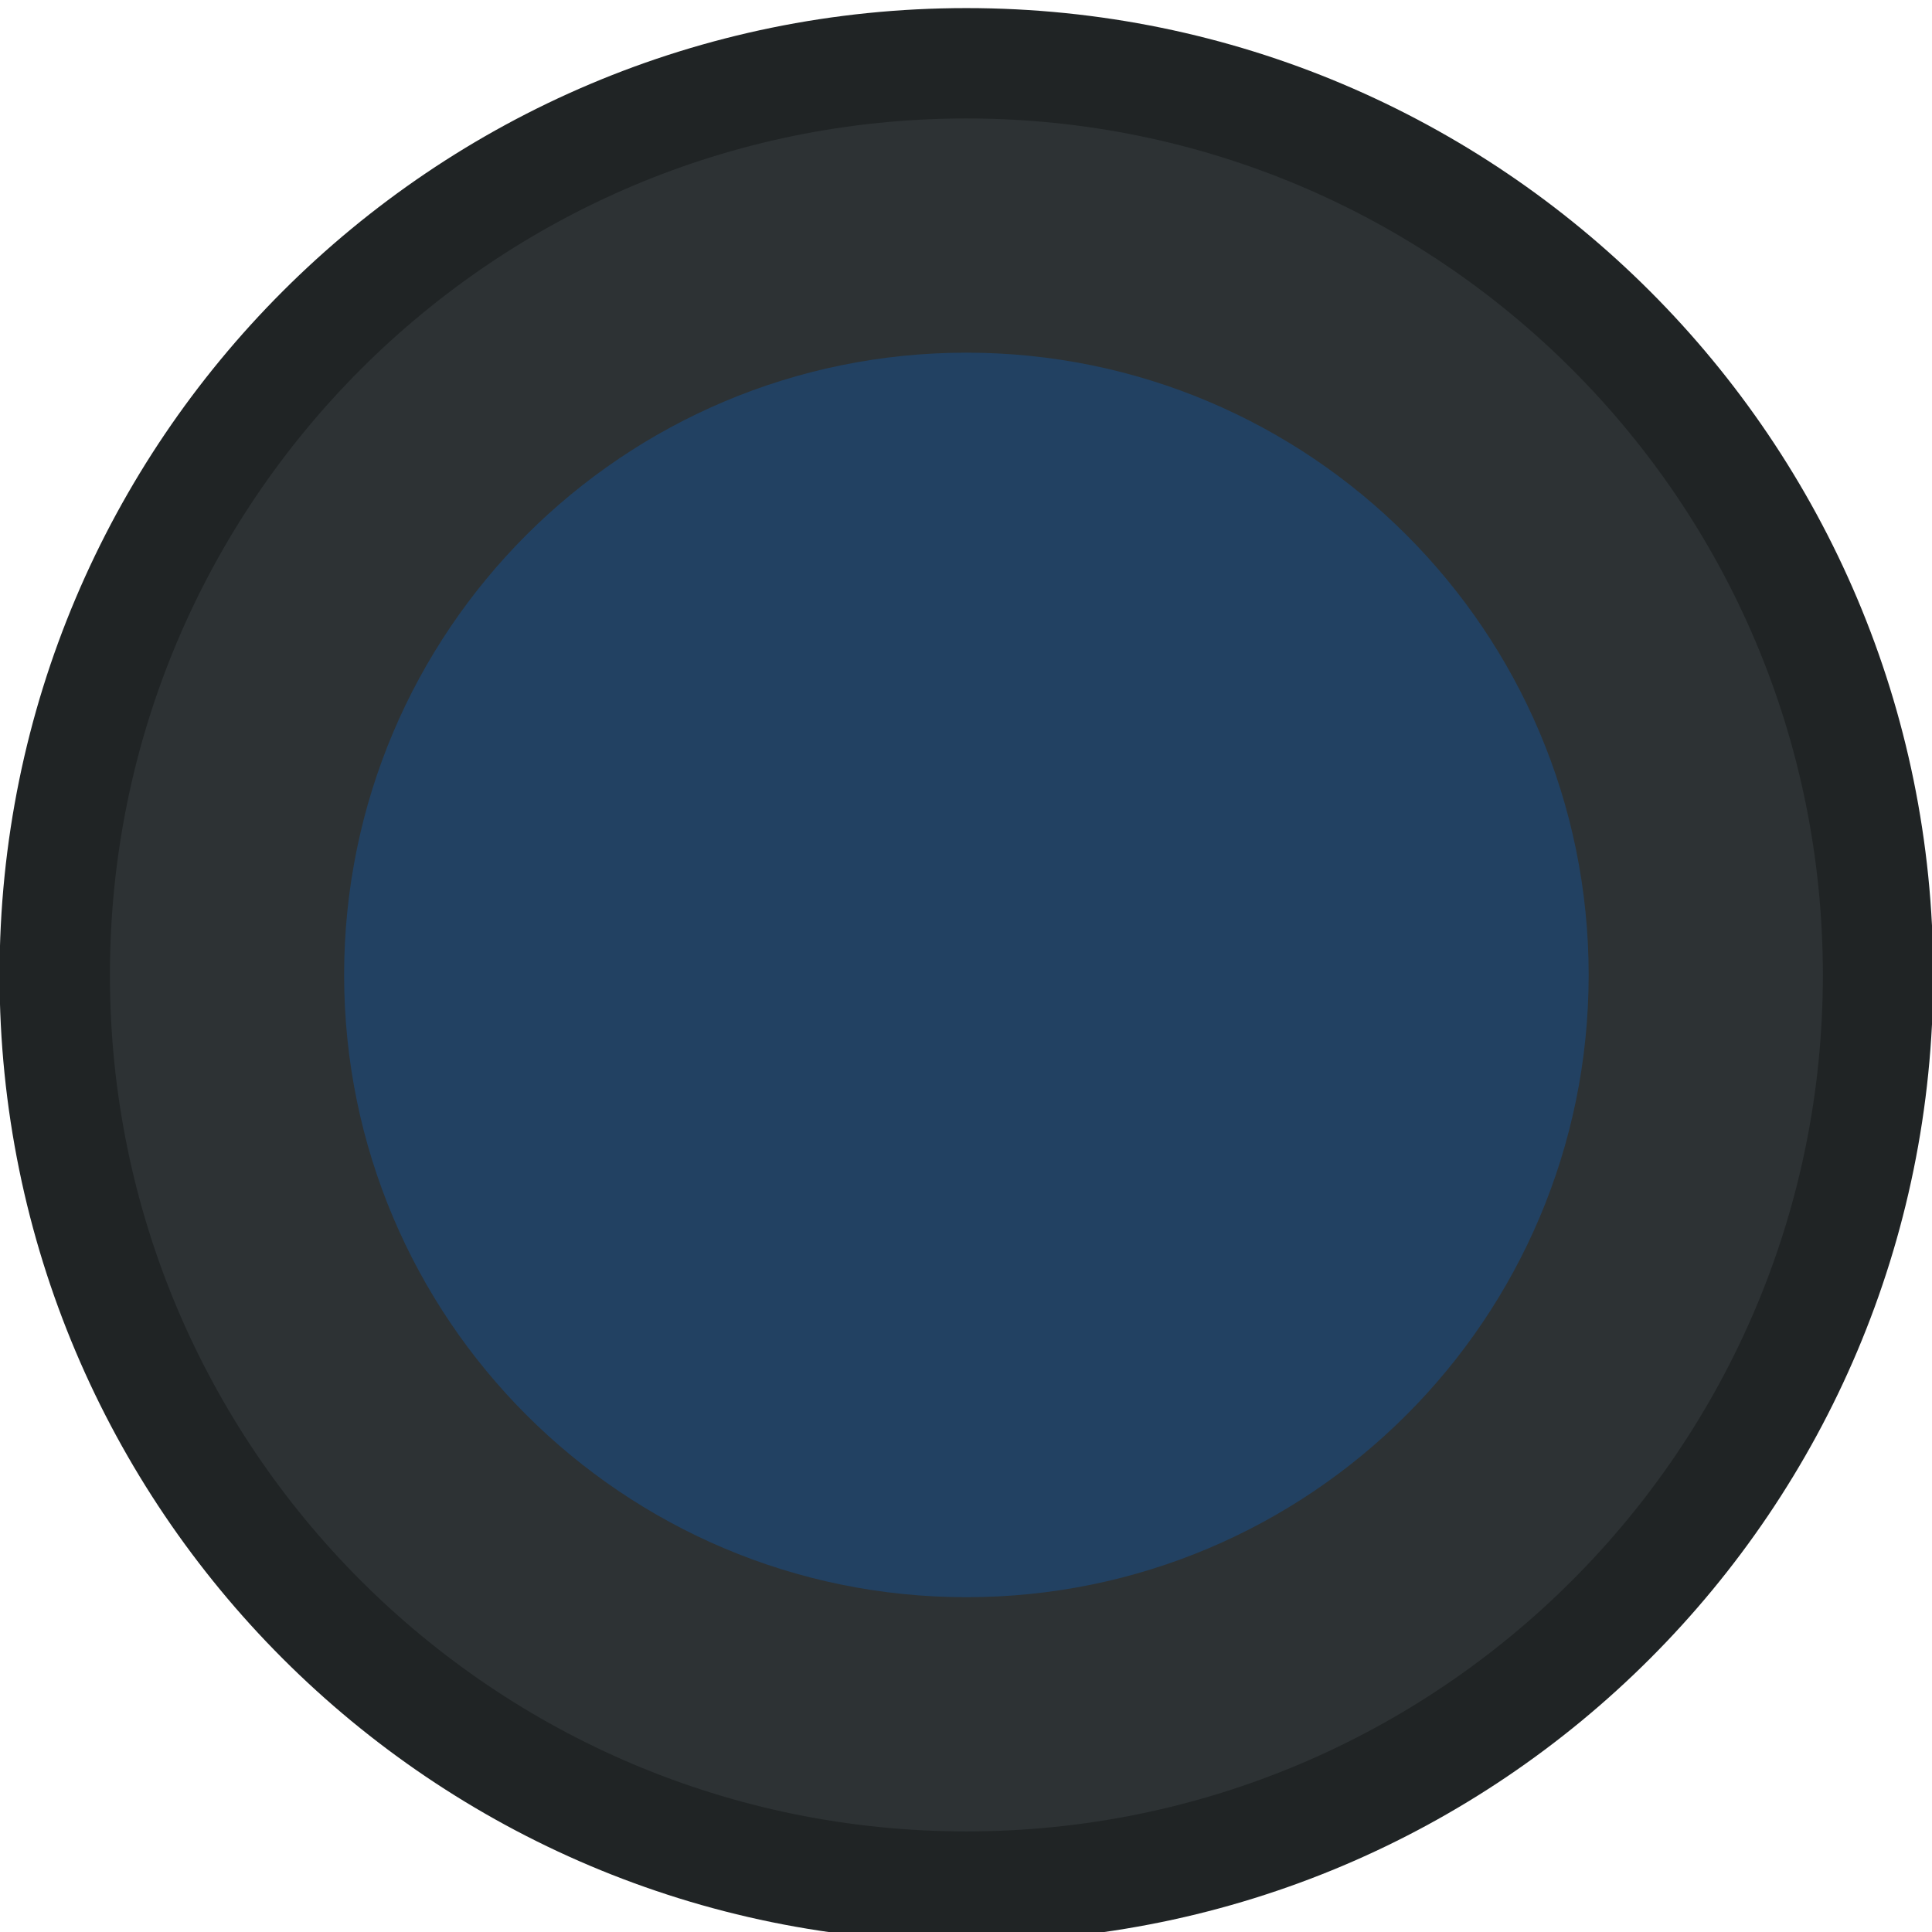
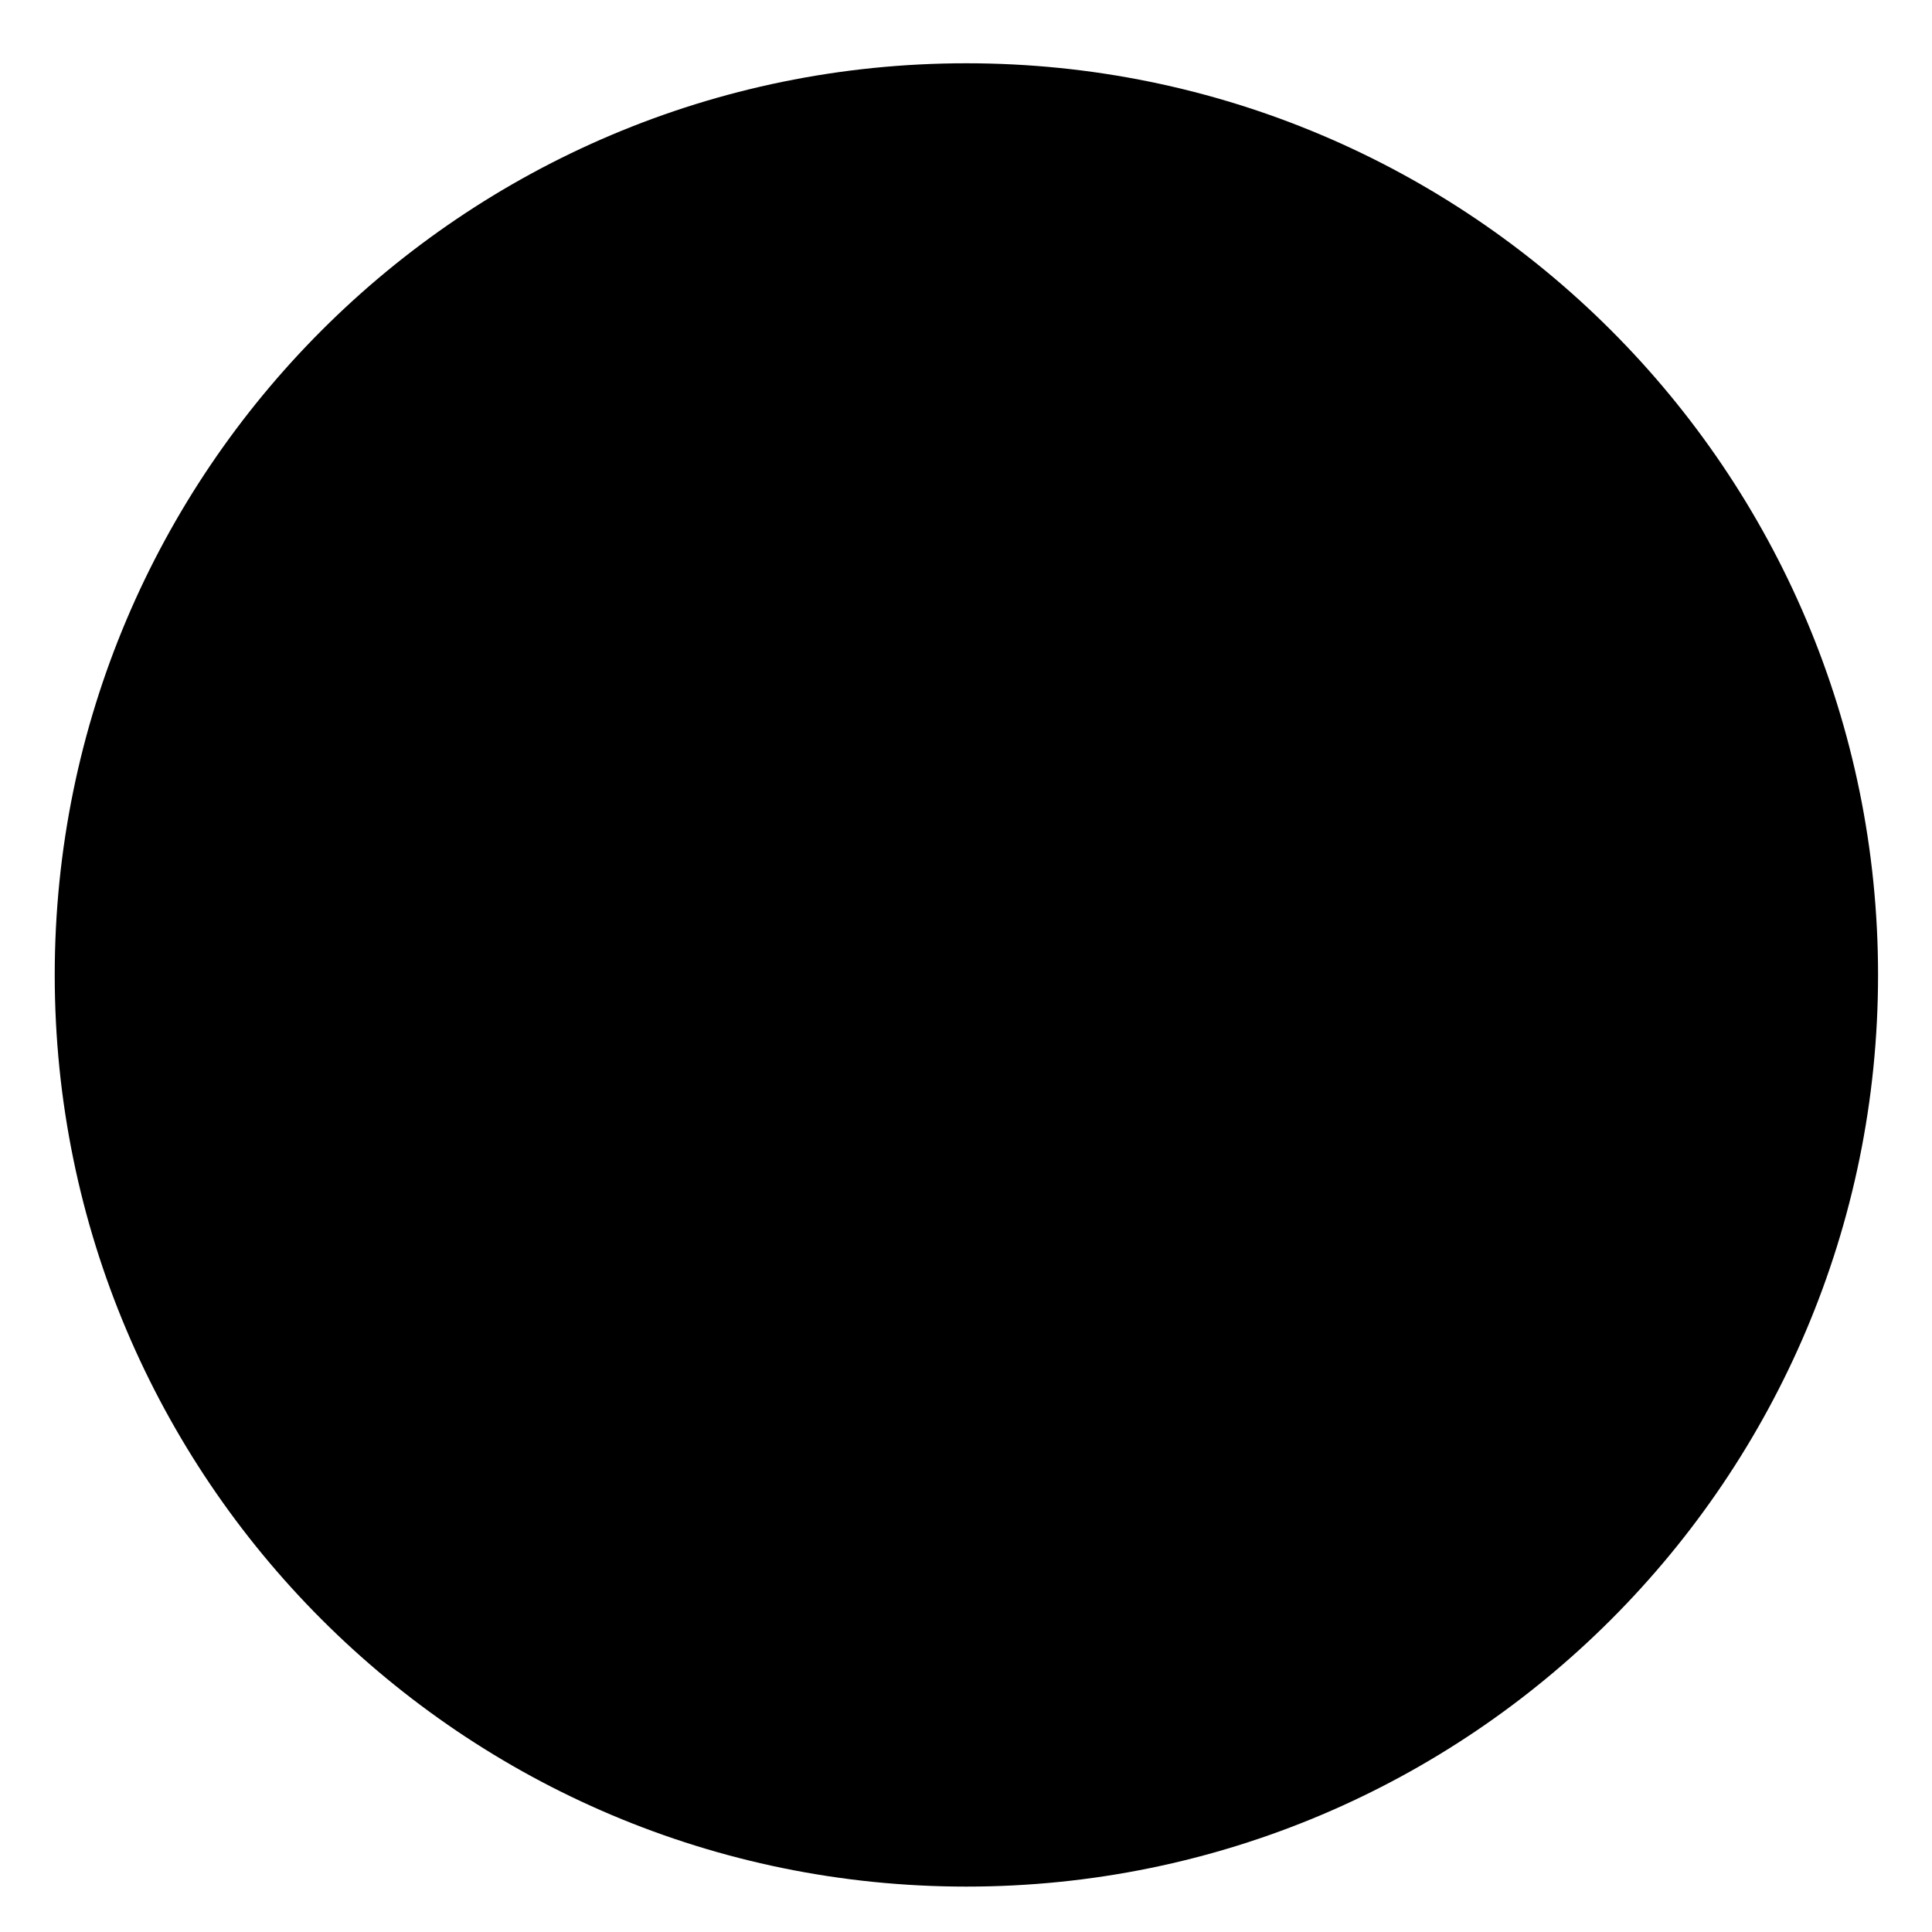
<svg xmlns="http://www.w3.org/2000/svg" width="17.067" height="17.067" id="svg4152" version="1.1" viewBox="0 0 64 64">
  <defs id="defs4154" />
  <g id="layer1">
-     <circle style="fill:#2d3234;fill-opacity:1;stroke:#202425;stroke-width:3.656;stroke-miterlimit:4;stroke-dasharray:none;stroke-dashoffset:0;stroke-opacity:1" id="path4485" cx="32.013" cy="32.296" r="30.2" />
-     <circle style="fill:#224162;fill-opacity:1;stroke:#224162;stroke-width:2.801;stroke-miterlimit:4;stroke-dasharray:none;stroke-dashoffset:0;stroke-opacity:1" id="path4500" cx="32.013" cy="32.296" r="19.213" />
+     <circle style="fill:_BG_;fill-opacity:1;stroke:_BORDD_;stroke-width:3.656;stroke-miterlimit:4;stroke-dasharray:none;stroke-dashoffset:0;stroke-opacity:1" id="path4485" cx="32.013" cy="32.296" r="30.2" />
+     <circle style="fill:_GCD_;fill-opacity:1;stroke:_GCD_;stroke-width:2.801;stroke-miterlimit:4;stroke-dasharray:none;stroke-dashoffset:0;stroke-opacity:1" id="path4500" cx="32.013" cy="32.296" r="19.213" />
  </g>
</svg>
